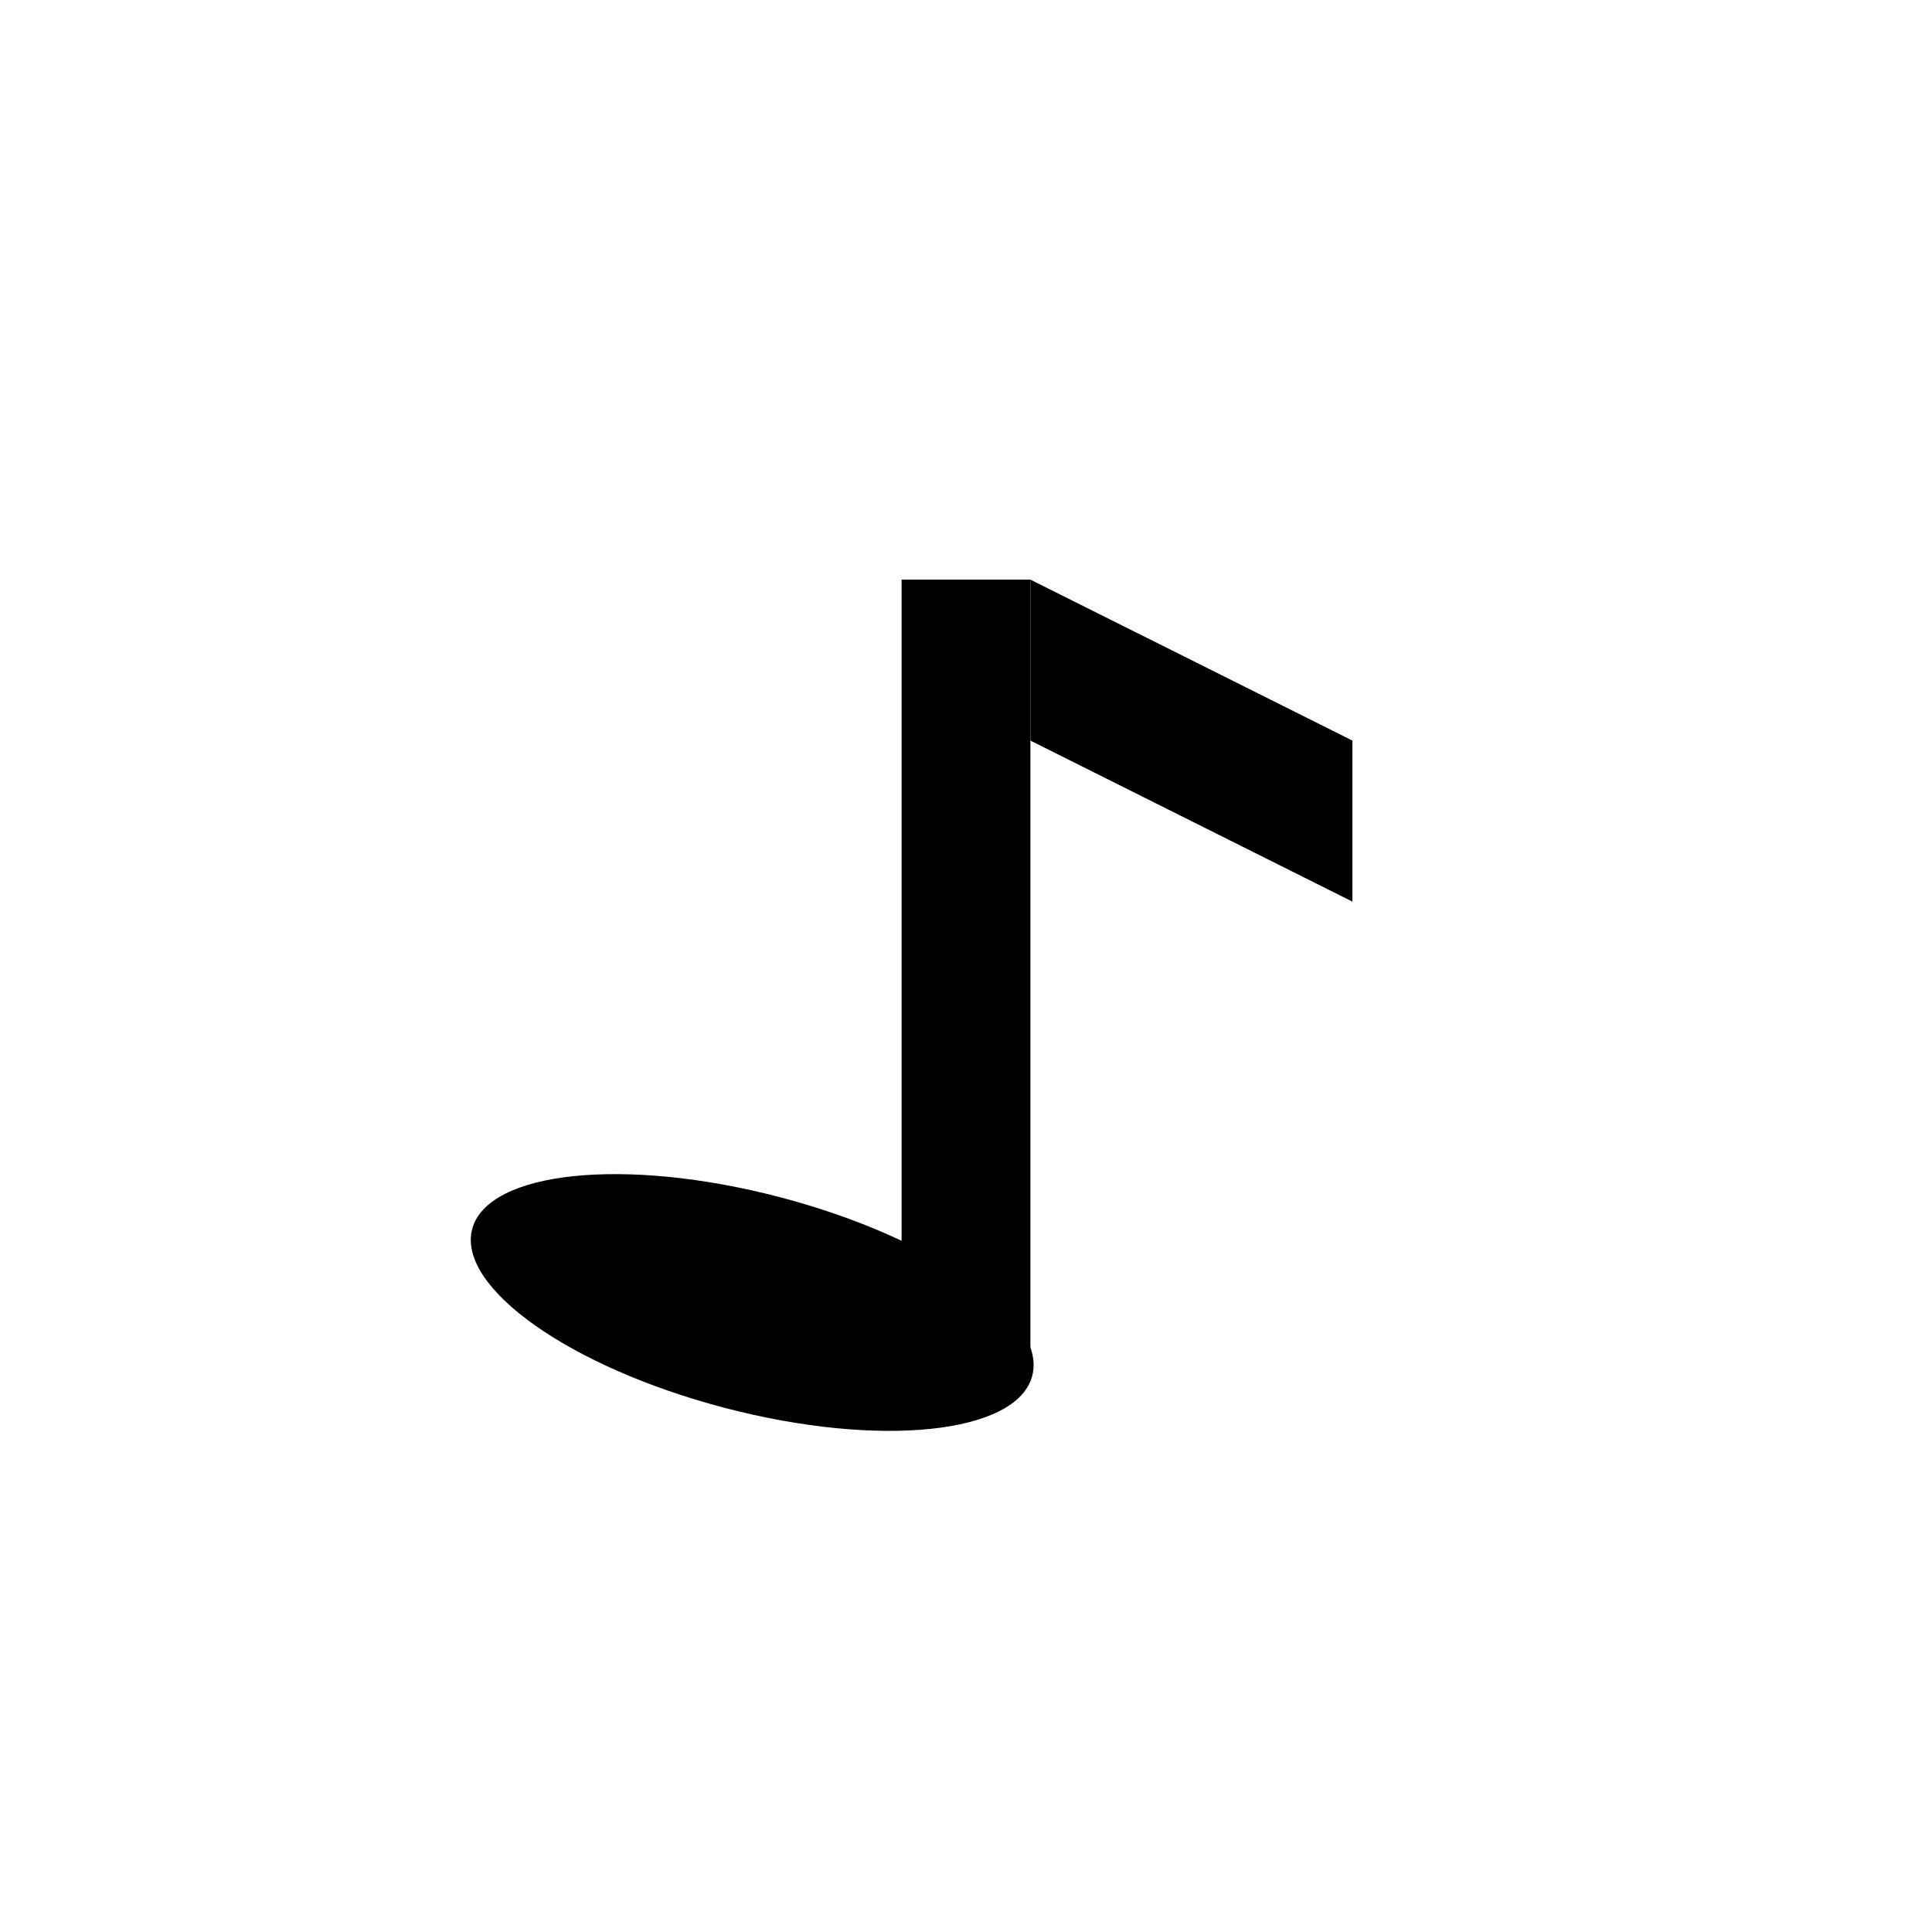
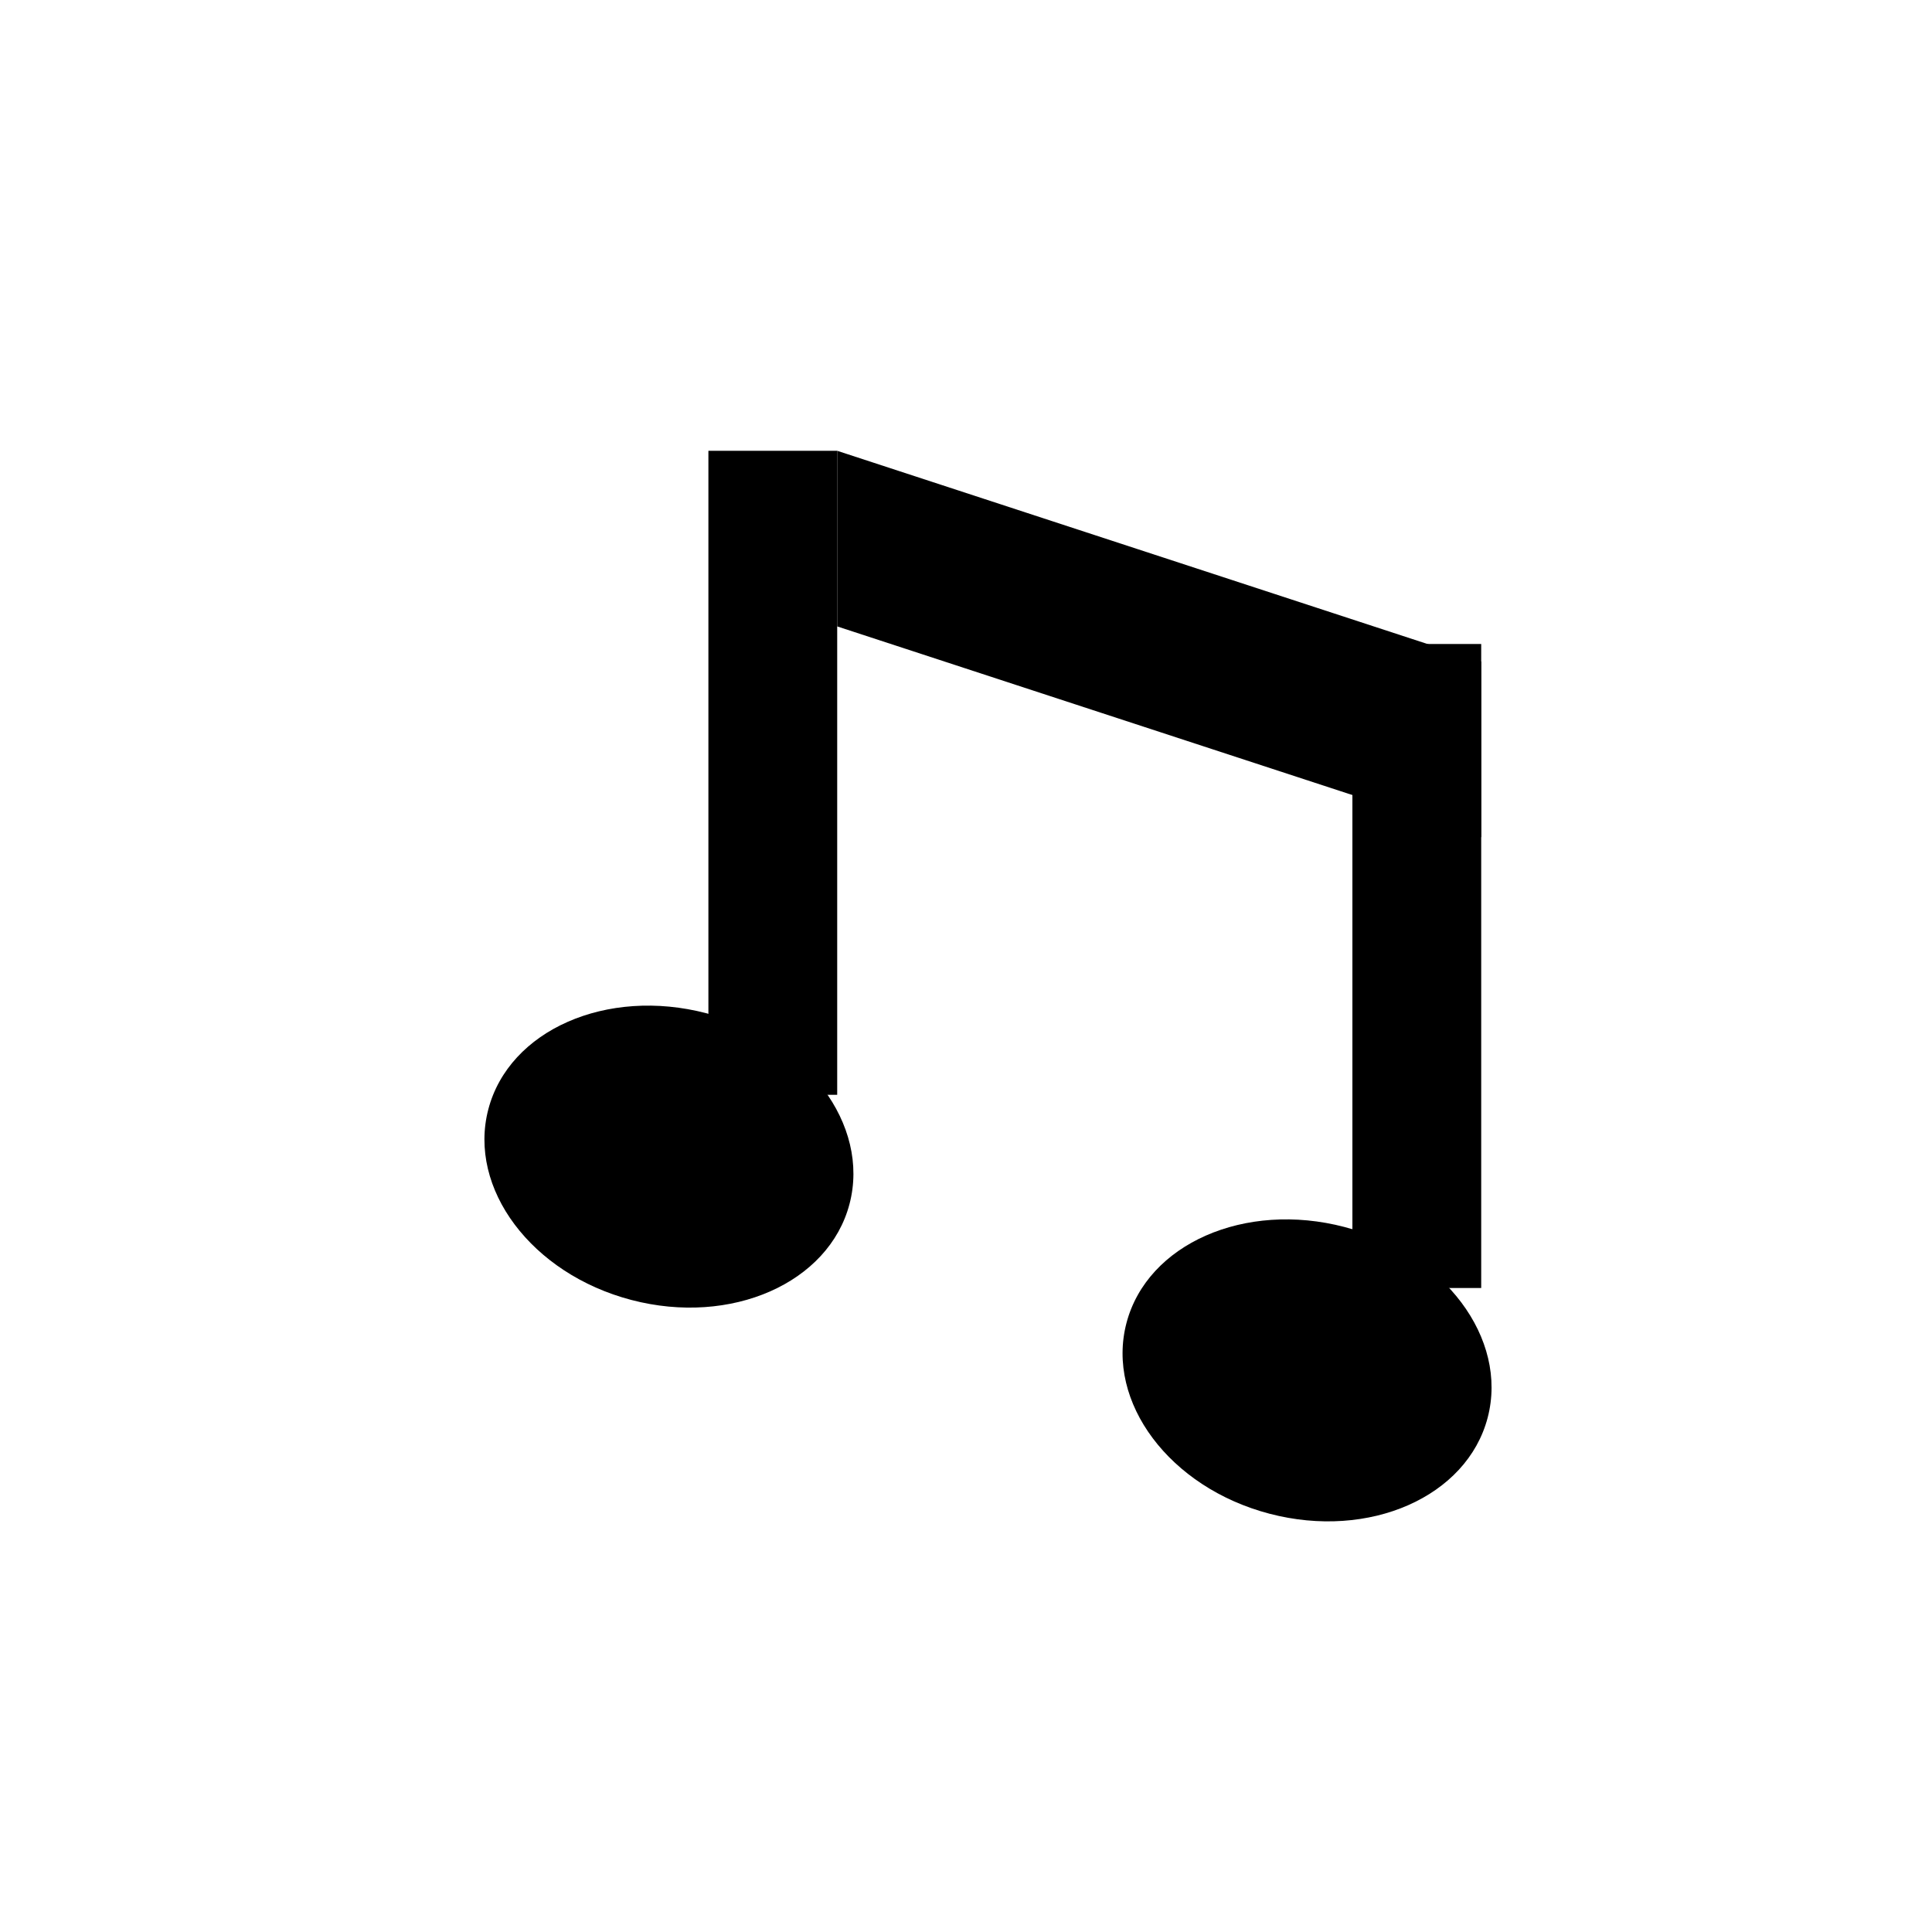
<svg xmlns="http://www.w3.org/2000/svg" width="30" height="30" viewBox="0 0 30 30" fill="none">
-   <ellipse cx="11.68" cy="20.225" rx="4.495" ry="1.691" transform="rotate(14.6766 11.6797 20.2254)" fill="black" />
-   <rect x="14" y="9" width="2" height="12" fill="black" />
-   <path d="M16 9L21 11.5V14L16 11.5V9Z" fill="black" />
+   <ellipse cx="20.296" cy="21.279" rx="2.899" ry="2.301" transform="rotate(14.6766 20.2957 21.2789)" fill="black" />
+   <ellipse cx="10.387" cy="17.96" rx="2.899" ry="2.301" transform="rotate(14.6766 10.3875 17.9602)" fill="black" />
+   <rect x="11" y="7" width="2" height="10" fill="black" />
+   <rect x="21" y="10" width="2" height="10" fill="black" />
+   <path d="M13 7L23 10.273V13L13 9.727V7Z" fill="black" />
</svg>
